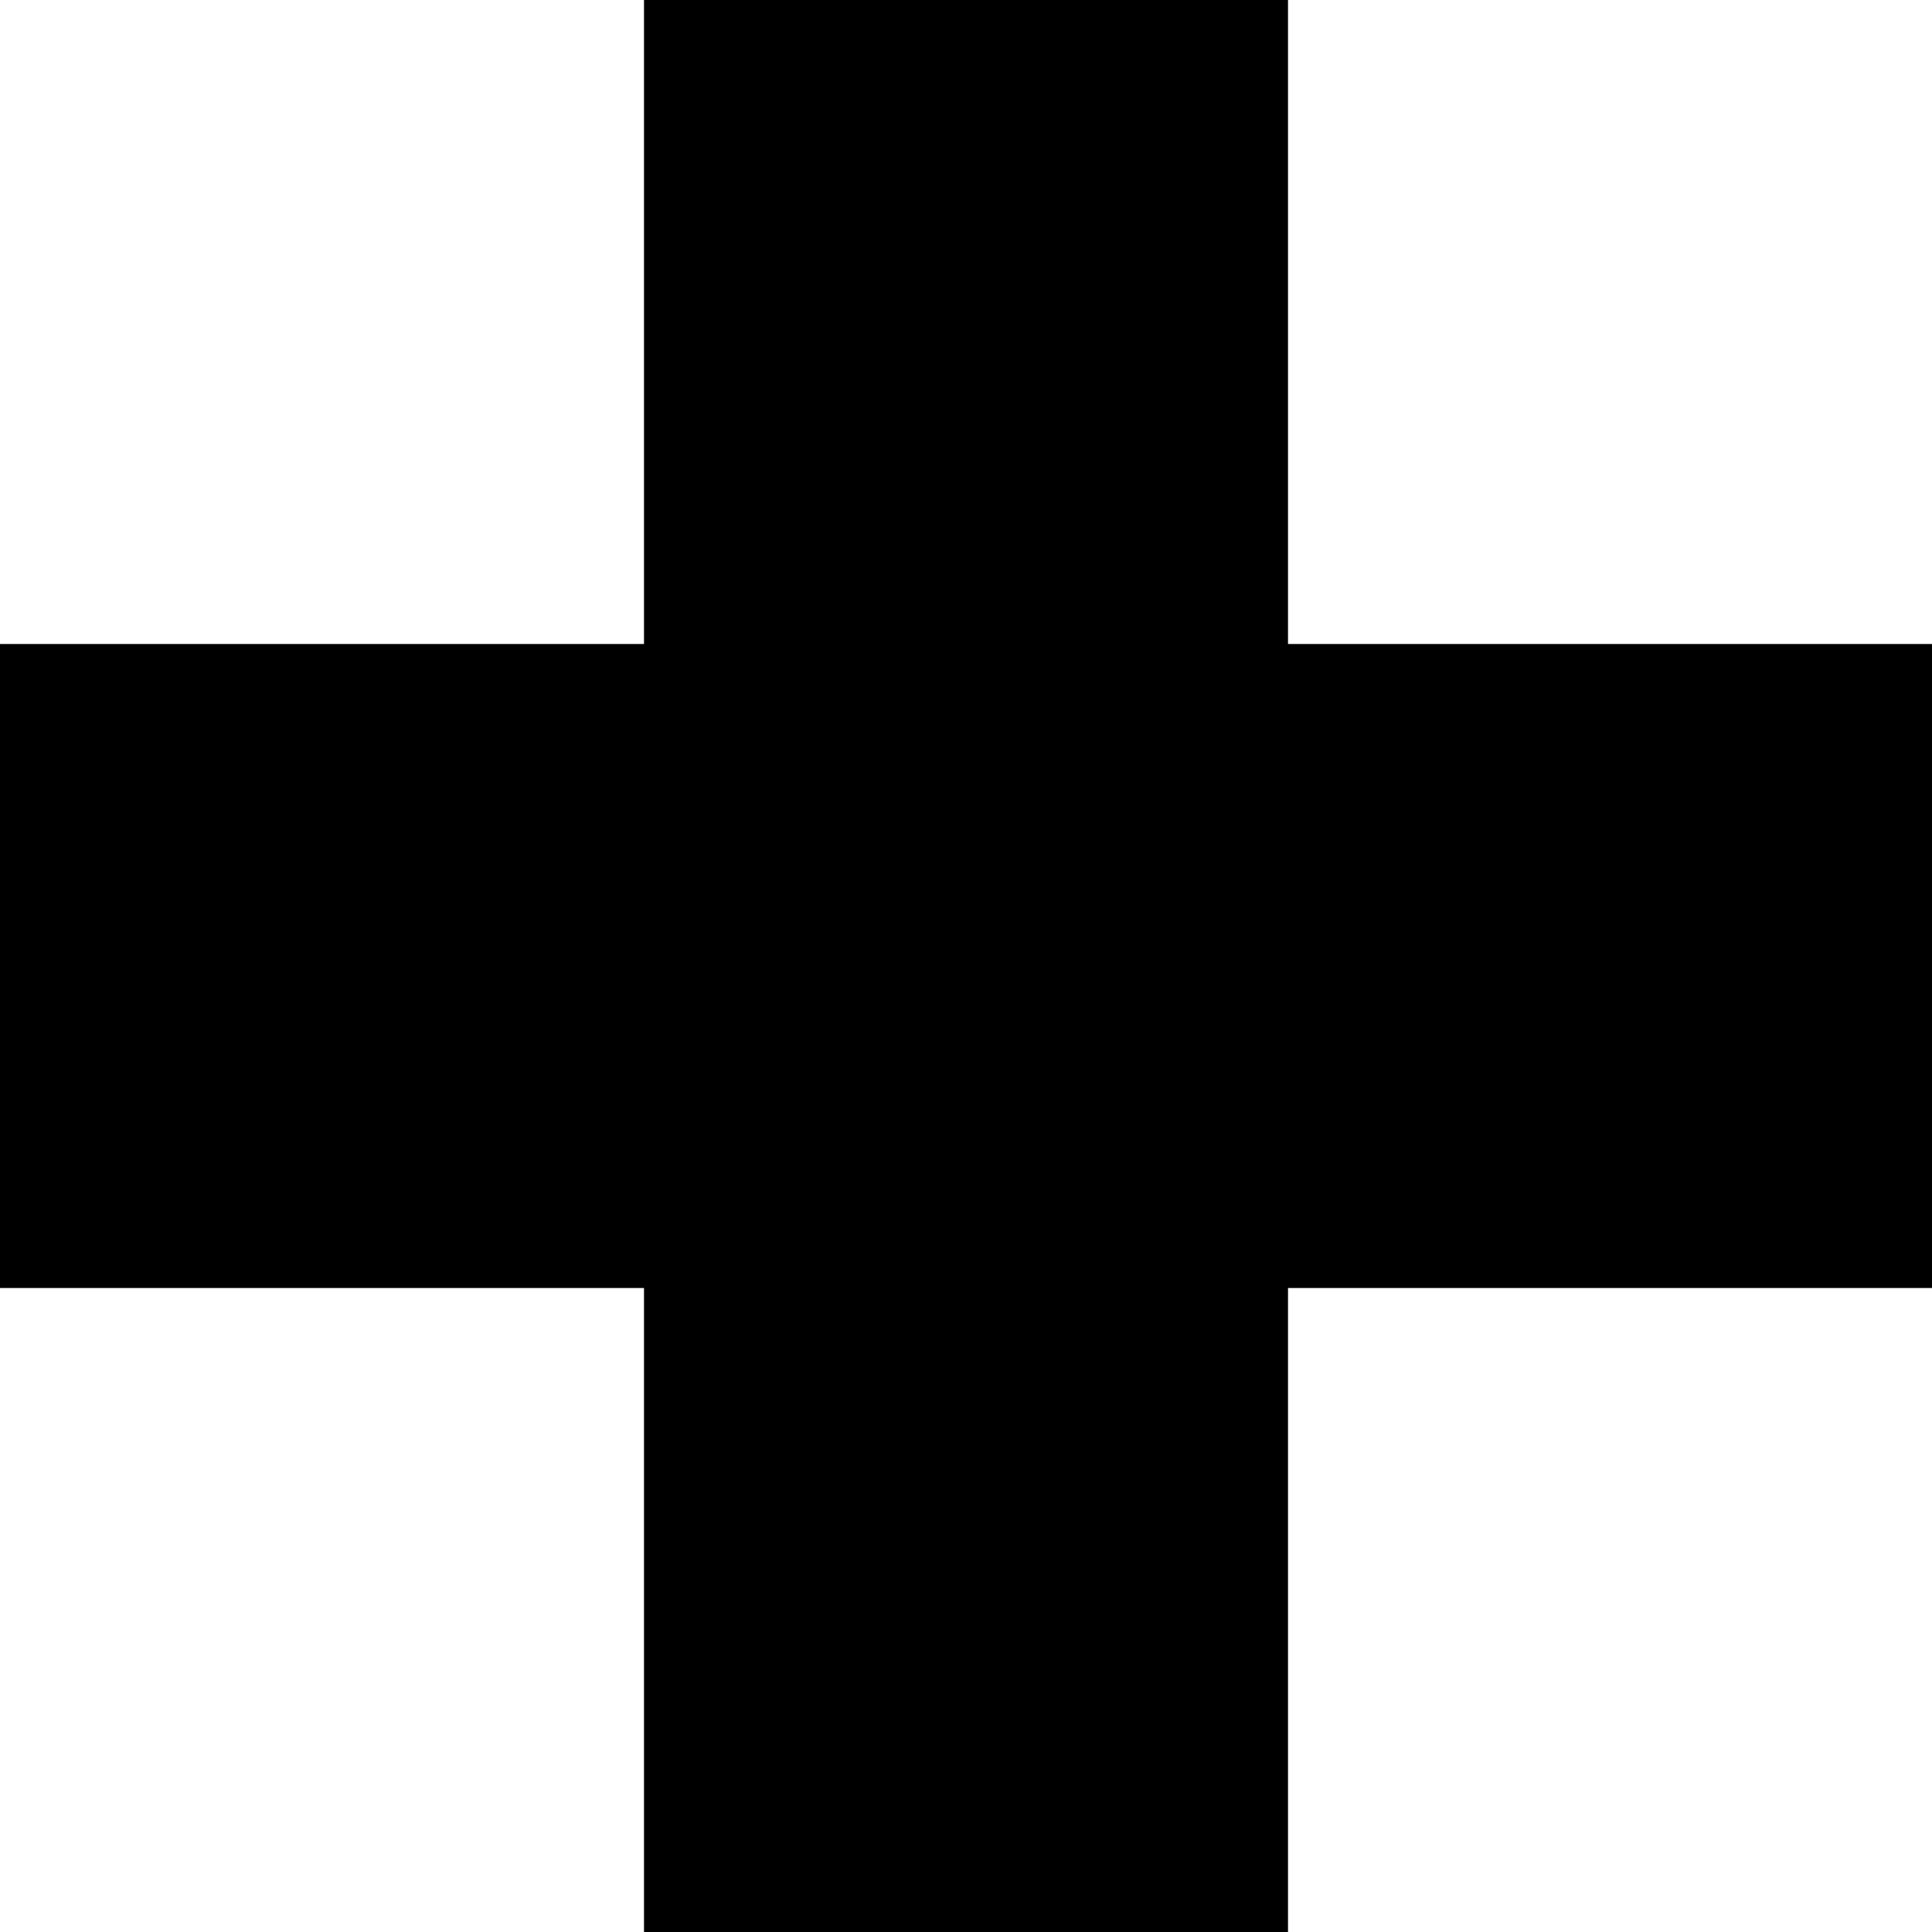
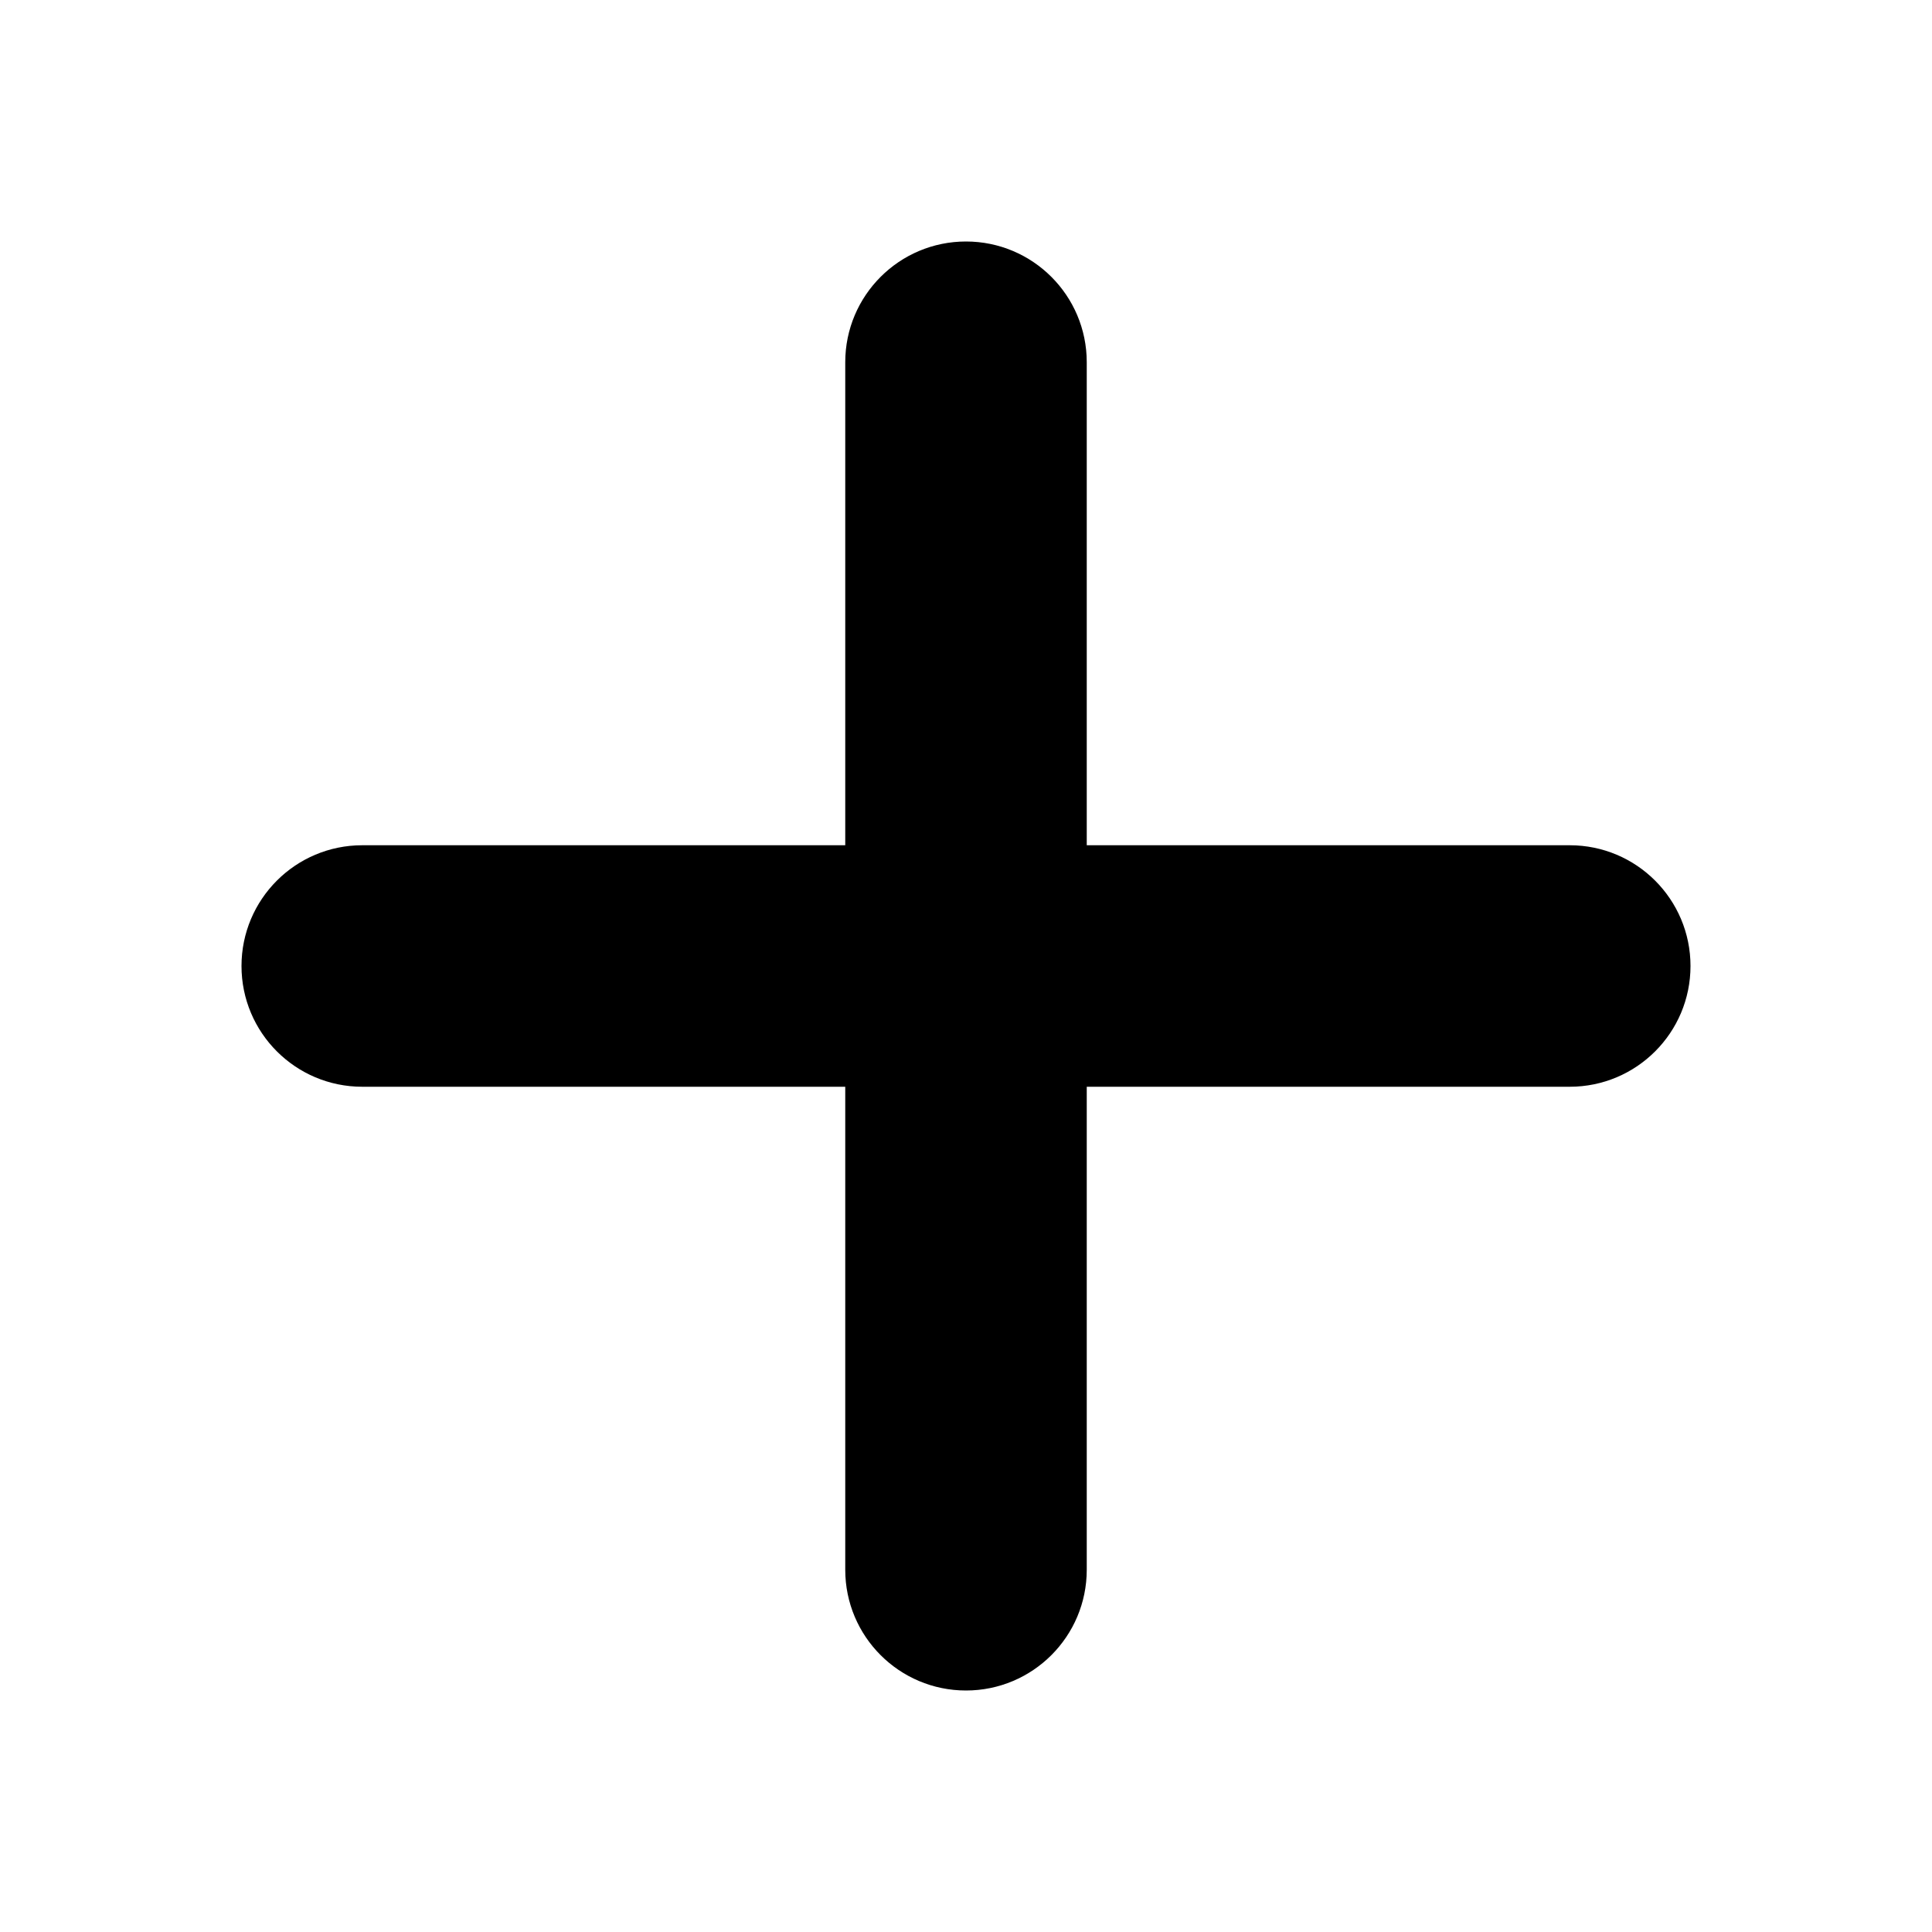
- <svg xmlns="http://www.w3.org/2000/svg" width="6" height="6" viewBox="0 0 6 6" fill="none">
-   <path fill-rule="evenodd" clip-rule="evenodd" d="M4 0H2V2L0 2V4H2V6H4V4H6V2L4 2V0Z" fill="black" />
+ <svg xmlns="http://www.w3.org/2000/svg" width="16" height="16" viewBox="0 0 16 16" fill="none">
+   <rect x="7" y="2" width="2" height="12" fill="black" rx="1" />
+   <rect x="2" y="7" width="12" height="2" fill="black" rx="1" />
</svg>
